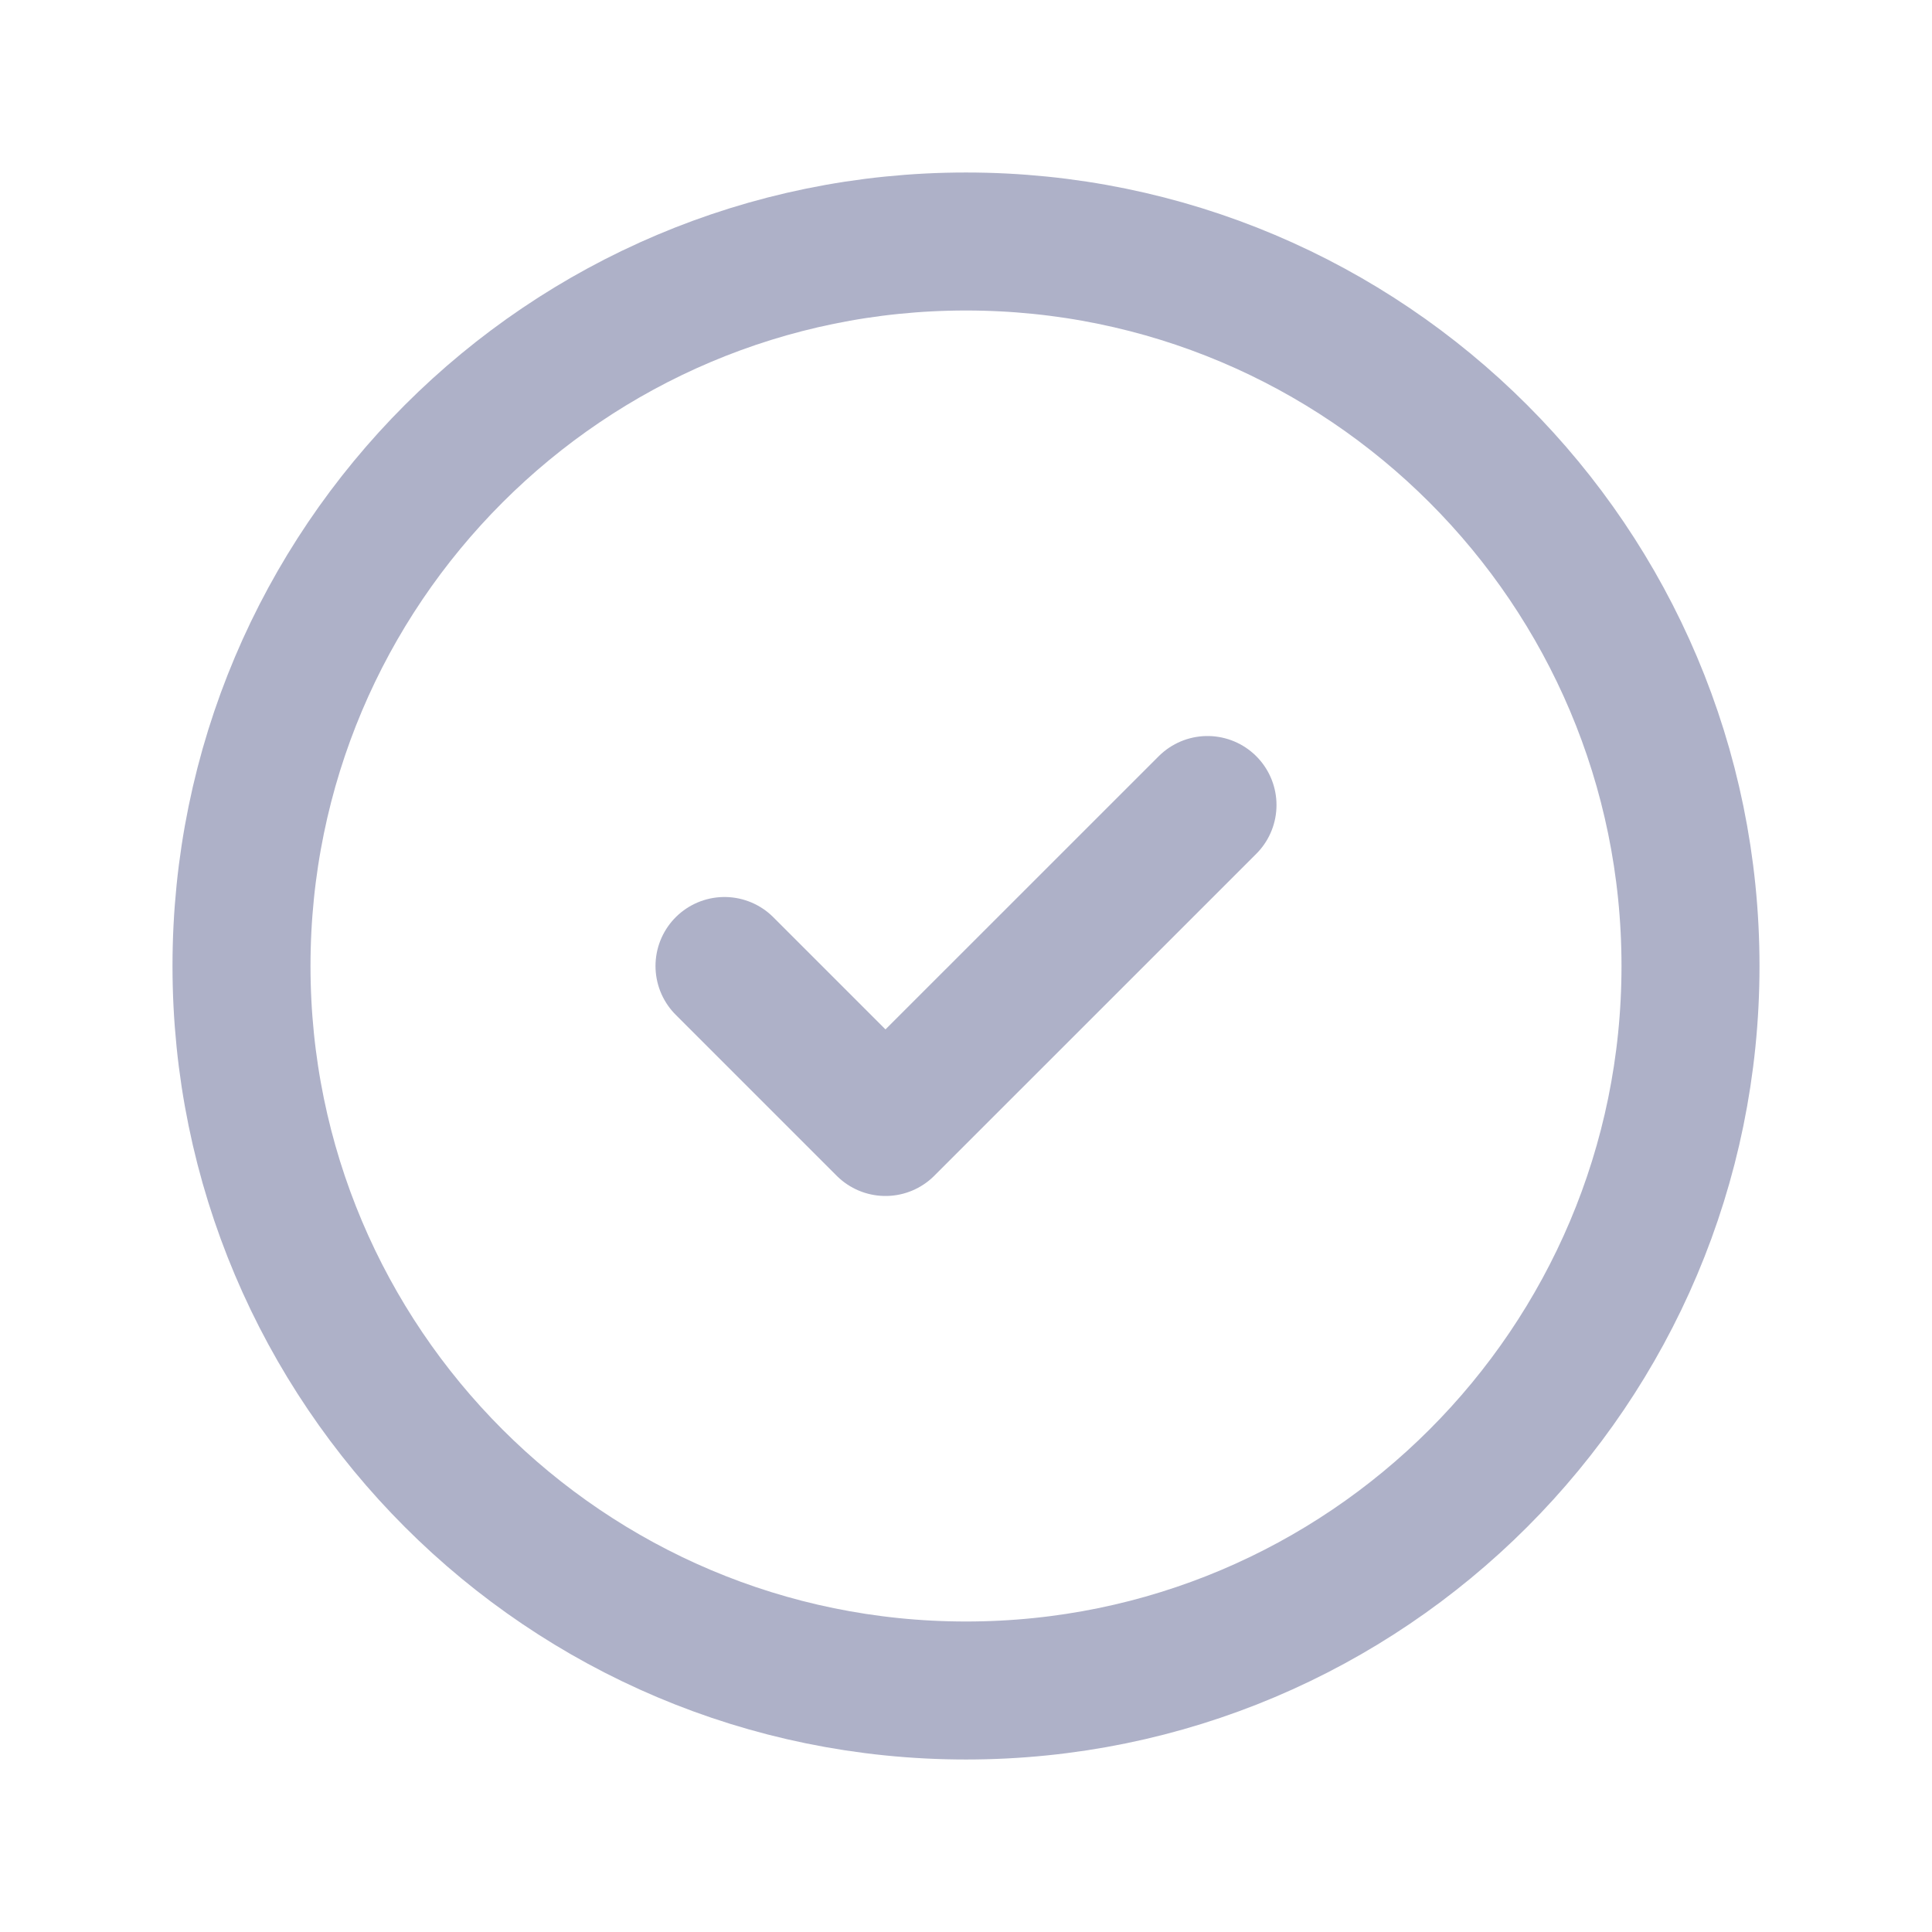
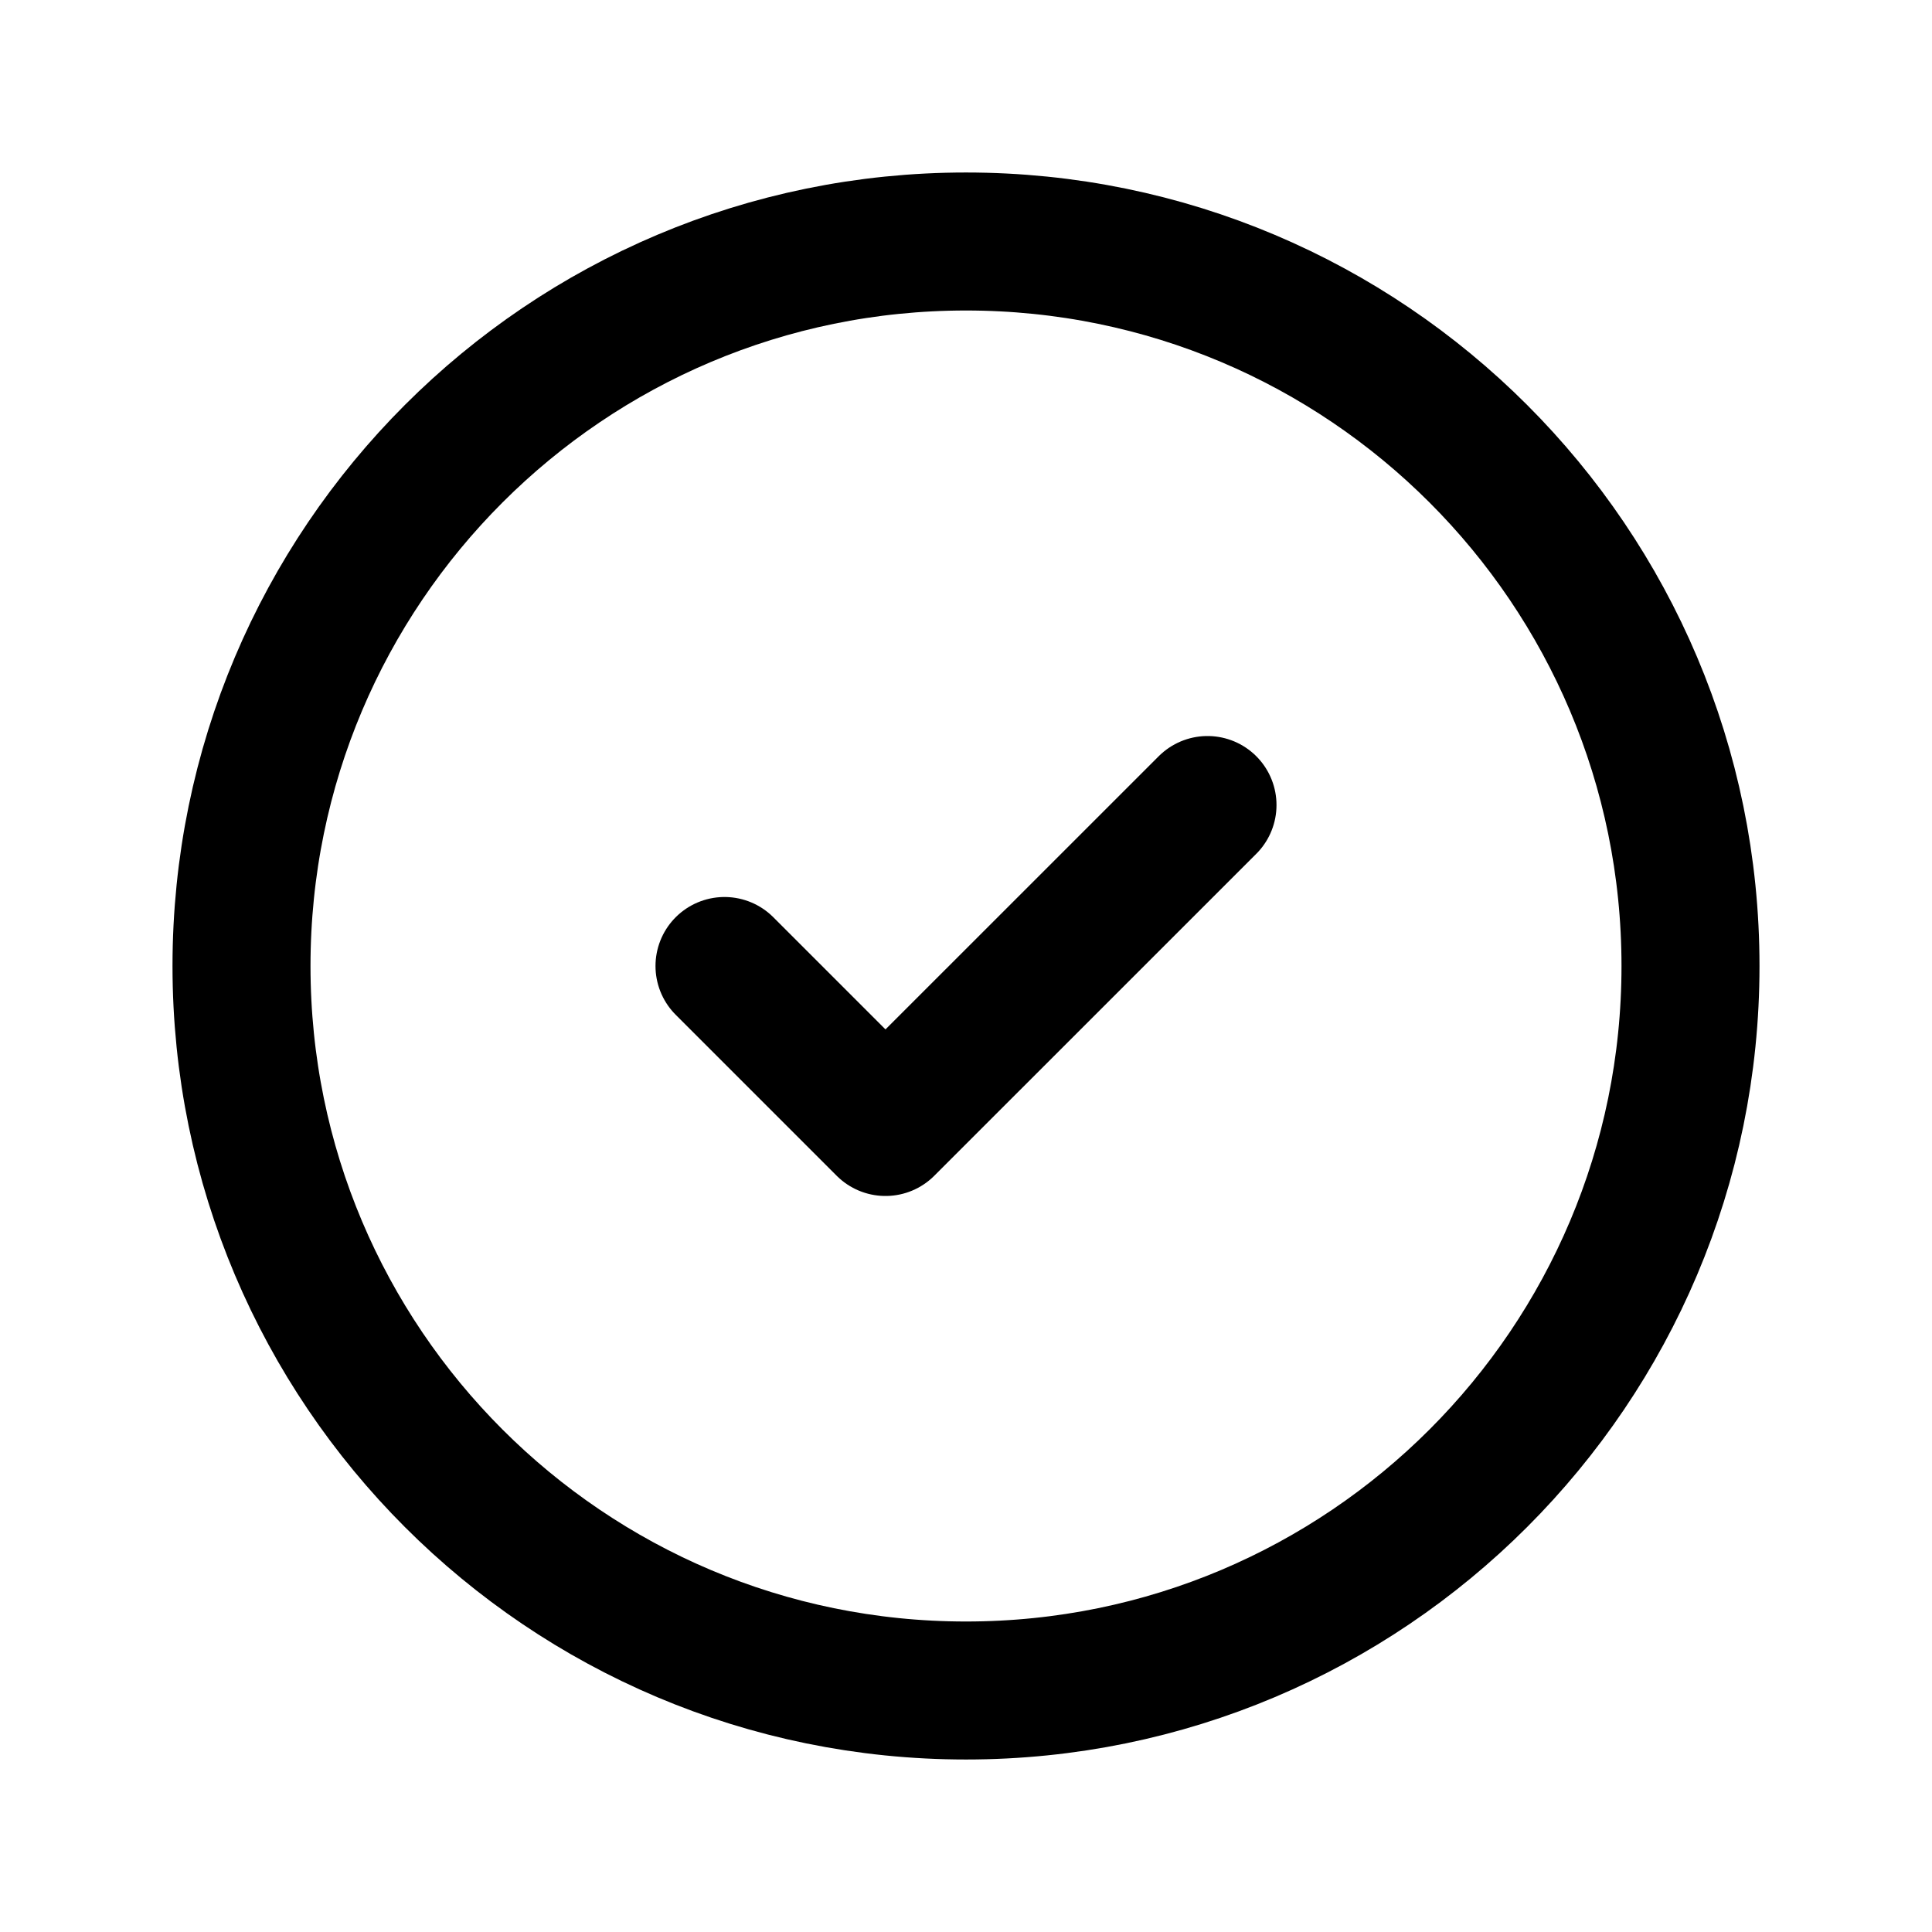
<svg xmlns="http://www.w3.org/2000/svg" viewBox="0 0 28 28" role="presentation" aria-hidden="true">
-   <path stroke="#AEB1C8" stroke-linecap="round" stroke-linejoin="round" stroke-width="2" d="m10.5 14 2.333 2.333 4.667-4.666m7 2.333a10.5 10.5 0 1 1-21 0 10.5 10.5 0 0 1 21 0Z" fill="none" />
+   <path stroke="currentColor" stroke-linecap="round" stroke-linejoin="round" stroke-width="2" d="m10.5 14 2.333 2.333 4.667-4.666m7 2.333a10.5 10.5 0 1 1-21 0 10.5 10.5 0 0 1 21 0Z" fill="none" />
</svg>
